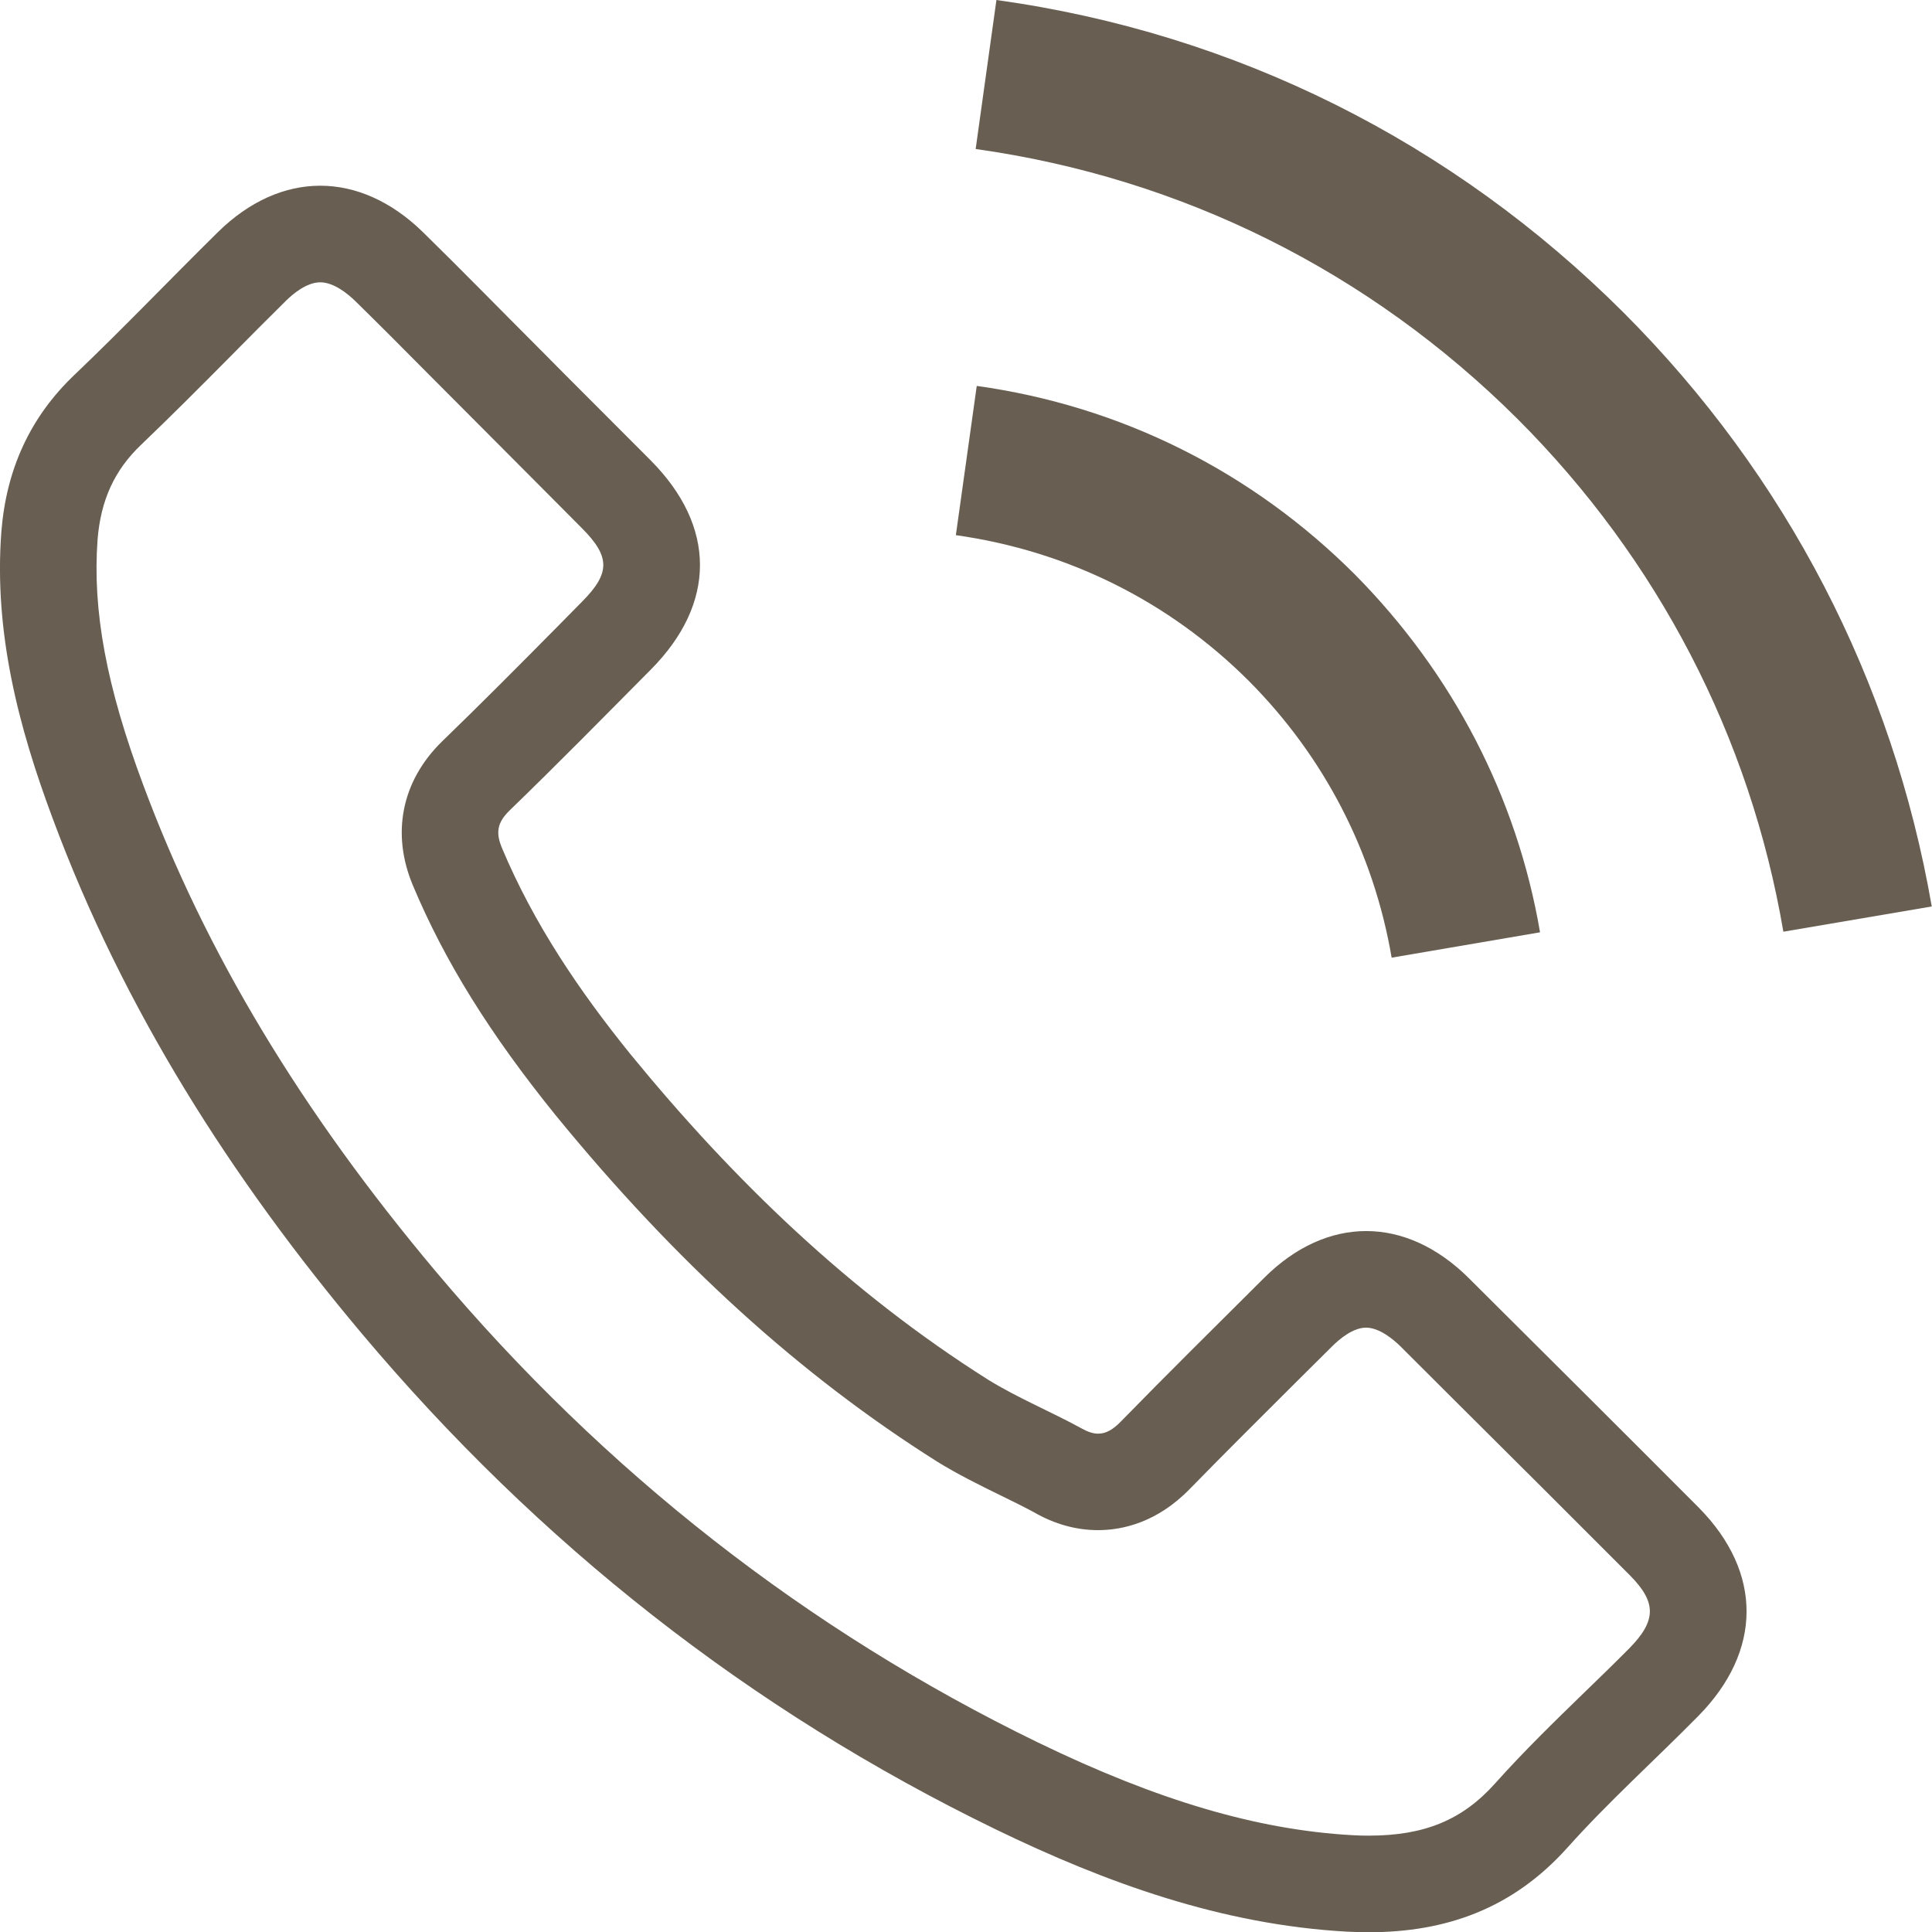
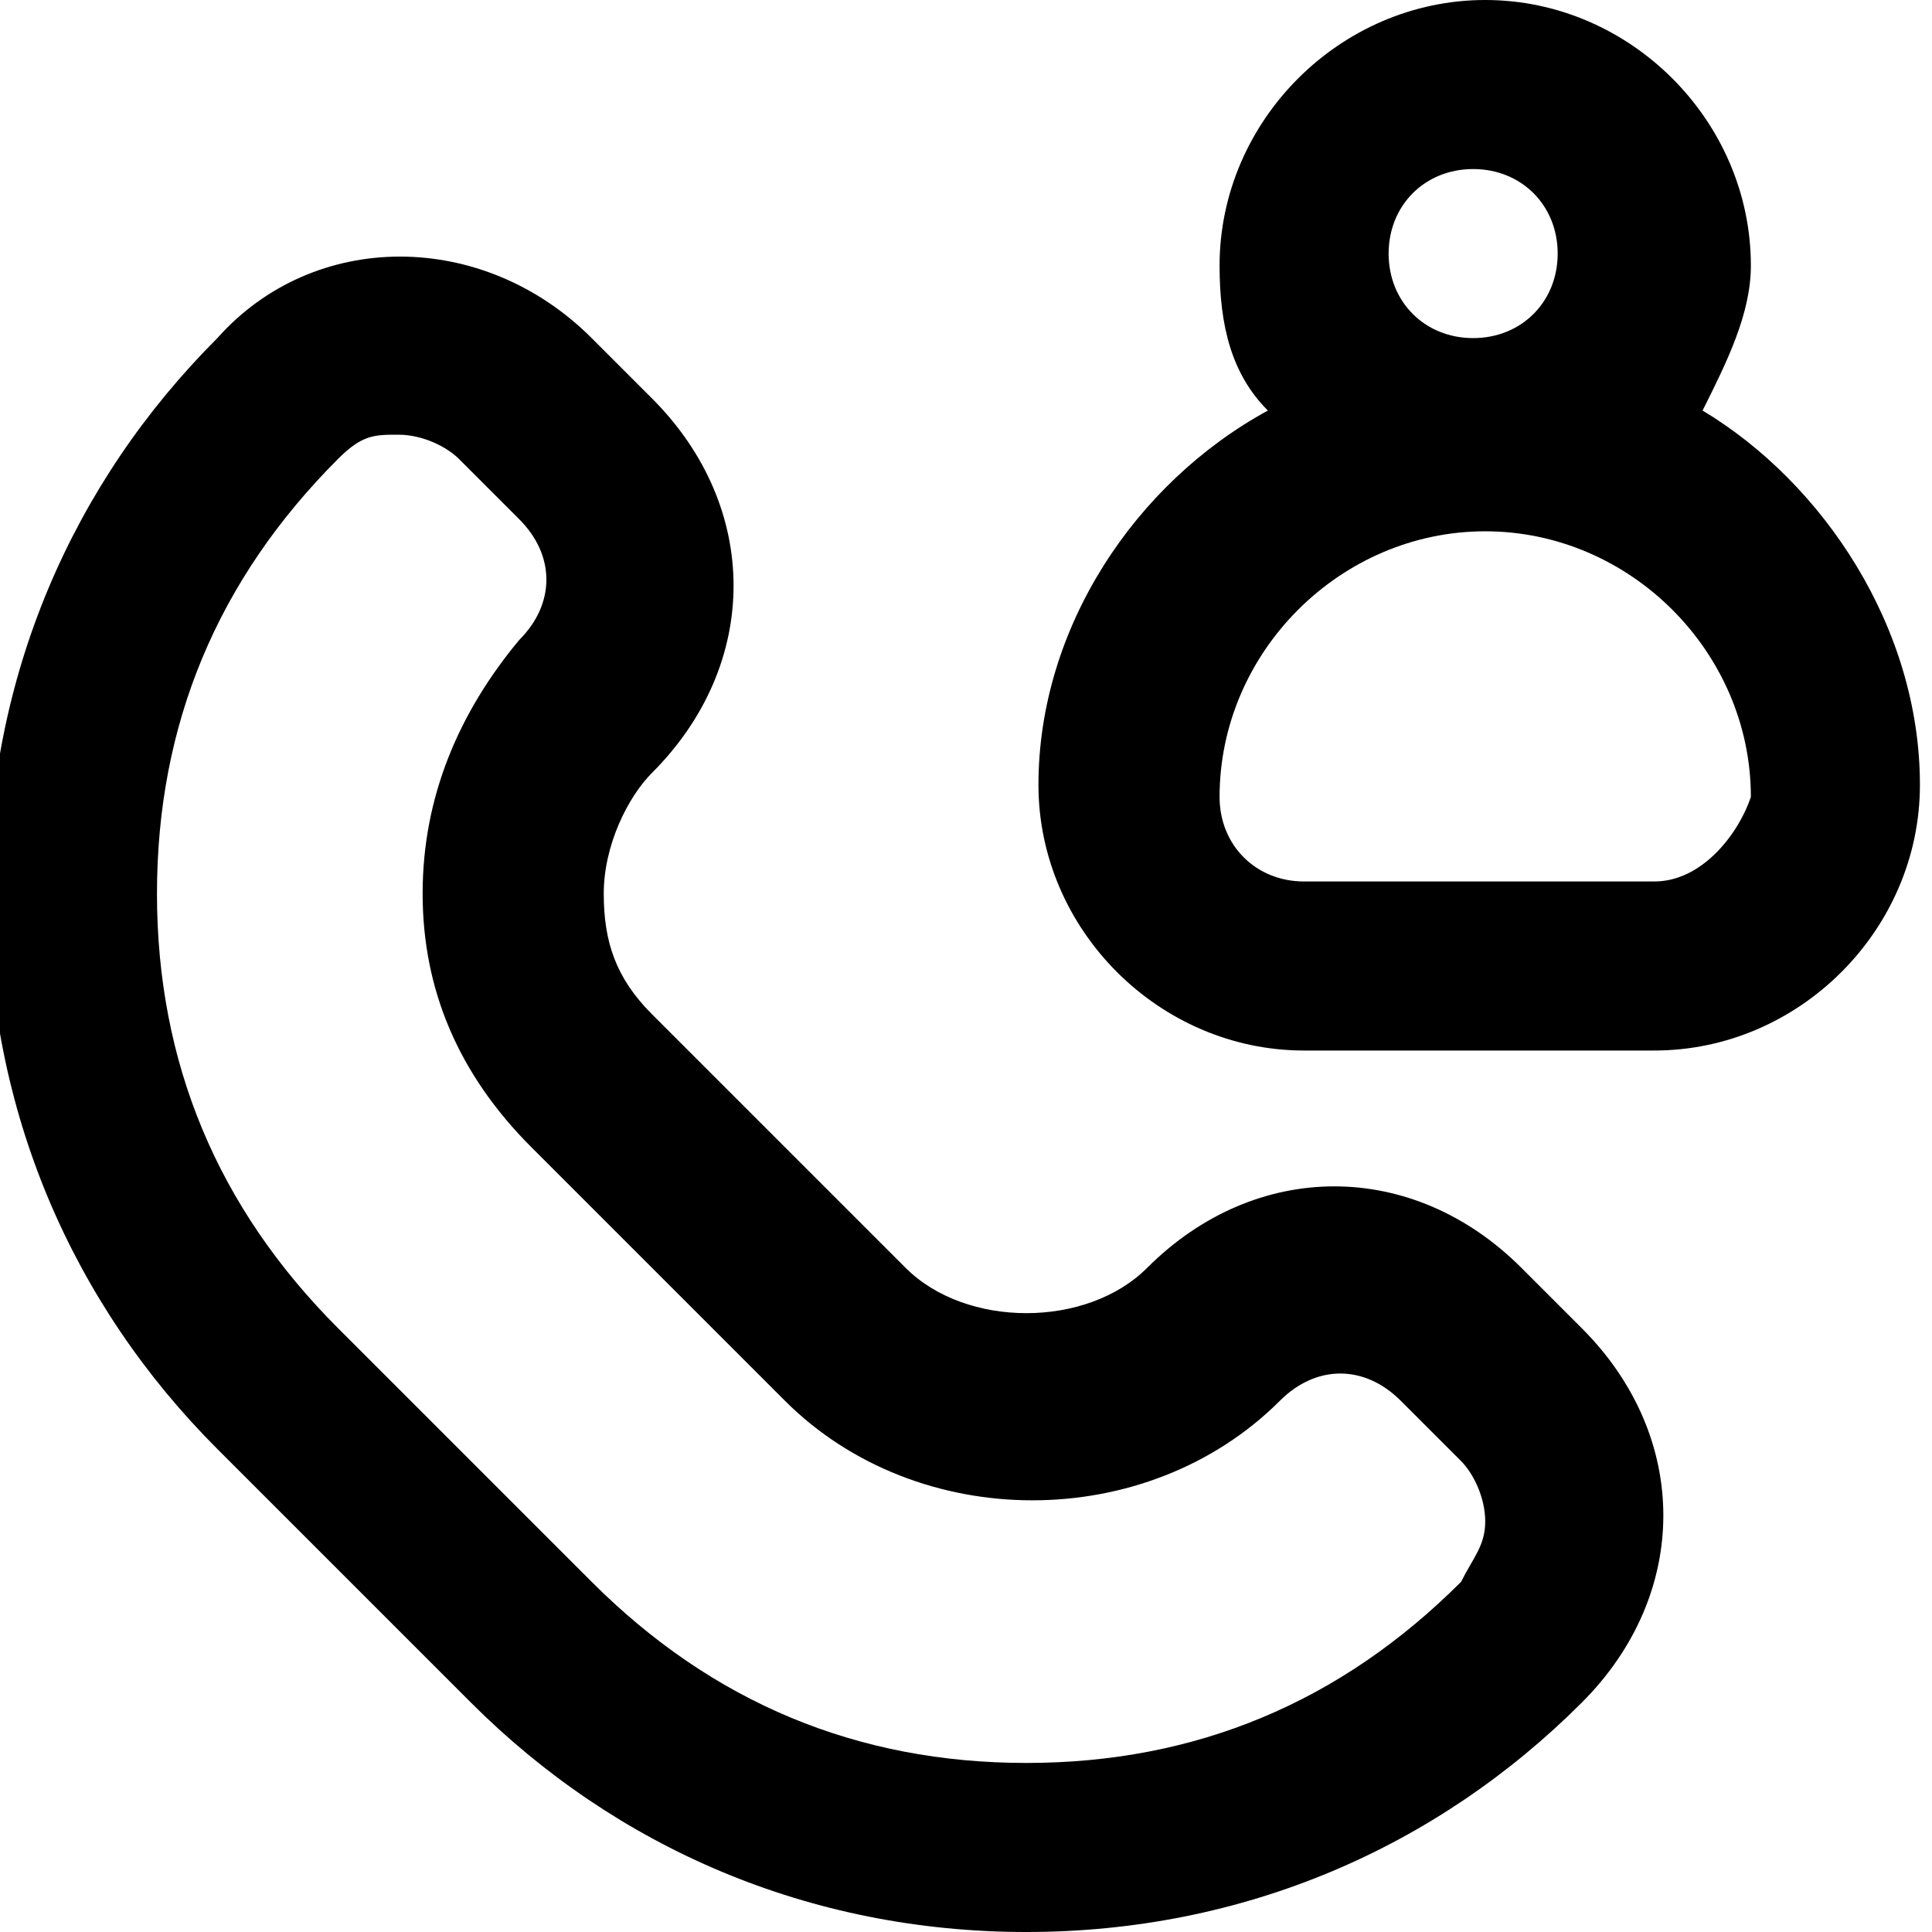
- <svg xmlns="http://www.w3.org/2000/svg" version="1.1" id="Layer_1" x="0px" y="0px" width="16px" height="16px" viewBox="0 0 16 16" enable-background="new 0 0 16 16" xml:space="preserve">
+ <svg xmlns="http://www.w3.org/2000/svg" version="1.1" id="Layer_1" x="0px" y="0px" viewBox="0 0 16 16" style="enable-background:new 0 0 16 16;" xml:space="preserve">
  <g>
-     <path fill="#685F52" d="M2.652,2.338c0.114,0,0.23,0.097,0.289,0.154c0.207,0.203,0.412,0.409,0.617,0.616l0.332,0.333l0.546,0.548   L4.82,4.375c0.234,0.235,0.235,0.371,0.002,0.606L4.618,5.188c-0.317,0.32-0.632,0.638-0.961,0.956   C3.325,6.471,3.239,6.905,3.42,7.334c0.263,0.627,0.638,1.23,1.18,1.9c0.994,1.217,2.026,2.155,3.162,2.871   c0.168,0.104,0.348,0.193,0.528,0.281c0.096,0.047,0.192,0.094,0.273,0.138c0.171,0.099,0.351,0.148,0.531,0.148   c0.197,0,0.489-0.061,0.763-0.345c0.295-0.302,0.594-0.599,0.892-0.896l0.284-0.282c0.058-0.058,0.171-0.154,0.28-0.154   c0.111,0,0.227,0.098,0.284,0.154l0.474,0.473c0.478,0.475,0.954,0.95,1.429,1.426c0.22,0.223,0.218,0.374-0.007,0.603   c-0.124,0.125-0.251,0.248-0.378,0.371c-0.242,0.235-0.493,0.479-0.731,0.745c-0.272,0.305-0.586,0.435-1.049,0.435   c-0.046,0-0.092-0.001-0.138-0.004c-0.786-0.044-1.612-0.288-2.602-0.768c-1.912-0.929-3.589-2.24-4.985-3.899   C2.492,9.201,1.7,7.883,1.186,6.5C0.881,5.684,0.765,5.057,0.808,4.469c0.026-0.326,0.14-0.576,0.361-0.786   C1.419,3.444,1.662,3.2,1.904,2.956c0.153-0.155,0.307-0.31,0.463-0.464C2.425,2.434,2.54,2.338,2.652,2.338L2.652,2.338    M2.652,1.538c-0.293,0-0.587,0.128-0.847,0.384C1.406,2.315,1.023,2.717,0.617,3.104C0.242,3.461,0.051,3.897,0.011,4.406   C-0.051,5.235,0.152,6.018,0.437,6.78c0.586,1.579,1.479,2.979,2.561,4.266c1.462,1.737,3.207,3.113,5.248,4.104   c0.918,0.445,1.873,0.789,2.906,0.847c0.062,0.003,0.123,0.005,0.183,0.005c0.638,0,1.192-0.194,1.646-0.701   c0.34-0.38,0.725-0.726,1.082-1.088c0.533-0.54,0.535-1.191,0.006-1.727c-0.635-0.637-1.271-1.27-1.906-1.902   c-0.261-0.259-0.555-0.389-0.849-0.389c-0.293,0-0.587,0.13-0.846,0.389c-0.396,0.395-0.792,0.785-1.183,1.186   c-0.065,0.067-0.124,0.103-0.19,0.103c-0.041,0-0.085-0.014-0.135-0.042c-0.257-0.141-0.531-0.253-0.777-0.405   C7.035,10.701,6.072,9.771,5.22,8.729C4.798,8.207,4.421,7.651,4.158,7.025c-0.053-0.126-0.043-0.21,0.061-0.312   C4.615,6.33,5,5.938,5.39,5.545c0.543-0.547,0.543-1.186-0.003-1.734c-0.31-0.312-0.62-0.619-0.929-0.932   C4.138,2.559,3.822,2.235,3.5,1.92C3.239,1.666,2.945,1.538,2.652,1.538L2.652,1.538z" />
+     <path d="M12.6,10.5c-0.9-0.9-2.2-0.9-3.1,0c0,0,0,0,0,0C9,11,8,11,7.5,10.5L5.4,8.4C5.1,8.1,5,7.8,5,7.4c0-0.4,0.2-0.8,0.4-1   c0.9-0.9,0.9-2.2,0-3.1L4.9,2.8C4,1.9,2.6,1.9,1.8,2.8C0.6,4-0.1,5.6-0.1,7.4c0,1.8,0.7,3.4,1.9,4.6l2.1,2.1   C5.1,15.3,6.7,16,8.5,16c1.8,0,3.4-0.7,4.6-1.9c0.9-0.9,0.9-2.2,0-3.1L12.6,10.5z M12.1,13.1c-1,1-2.2,1.5-3.6,1.5   c-1.4,0-2.6-0.5-3.6-1.5L2.8,11c-1-1-1.5-2.2-1.5-3.6c0-1.4,0.5-2.6,1.5-3.6C3,3.6,3.1,3.6,3.3,3.6c0.2,0,0.4,0.1,0.5,0.2l0.5,0.5   c0.3,0.3,0.3,0.7,0,1C3.8,5.9,3.5,6.6,3.5,7.4s0.3,1.5,0.9,2.1l2.1,2.1c1.1,1.1,3,1.1,4.1,0c0.3-0.3,0.7-0.3,1,0l0.5,0.5   c0.1,0.1,0.2,0.3,0.2,0.5S12.2,12.9,12.1,13.1z" />
+     <path d="M14.1,3.4c0.2-0.4,0.4-0.8,0.4-1.2c0-1.2-1-2.2-2.2-2.2s-2.2,1-2.2,2.2c0,0.5,0.1,0.9,0.4,1.2C9.4,4,8.6,5.2,8.6,6.5   c0,1.2,1,2.2,2.2,2.2h2.9c1.2,0,2.2-1,2.2-2.2C15.9,5.2,15.1,4,14.1,3.4z M12.2,1.4c0.4,0,0.7,0.3,0.7,0.7s-0.3,0.7-0.7,0.7   s-0.7-0.3-0.7-0.7S11.8,1.4,12.2,1.4z M13.7,7.3h-2.9c-0.4,0-0.7-0.3-0.7-0.7c0-1.2,1-2.2,2.2-2.2s2.2,1,2.2,2.2   C14.4,6.9,14.1,7.3,13.7,7.3z" />
  </g>
-   <path fill="#685F52" d="M11.525,7.931l1.229-0.21c-0.193-1.129-0.729-2.15-1.533-2.963c-0.855-0.855-1.939-1.396-3.132-1.562  L7.916,4.432c0.924,0.13,1.764,0.546,2.426,1.207C10.966,6.266,11.376,7.058,11.525,7.931L11.525,7.931z" />
-   <path fill="#685F52" d="M13.447,2.59C12.027,1.172,10.232,0.275,8.252,0L8.08,1.234c1.711,0.24,3.263,1.016,4.488,2.236  c1.162,1.162,1.926,2.631,2.201,4.246l1.229-0.209C15.674,5.637,14.793,3.938,13.447,2.59L13.447,2.59z" />
</svg>
